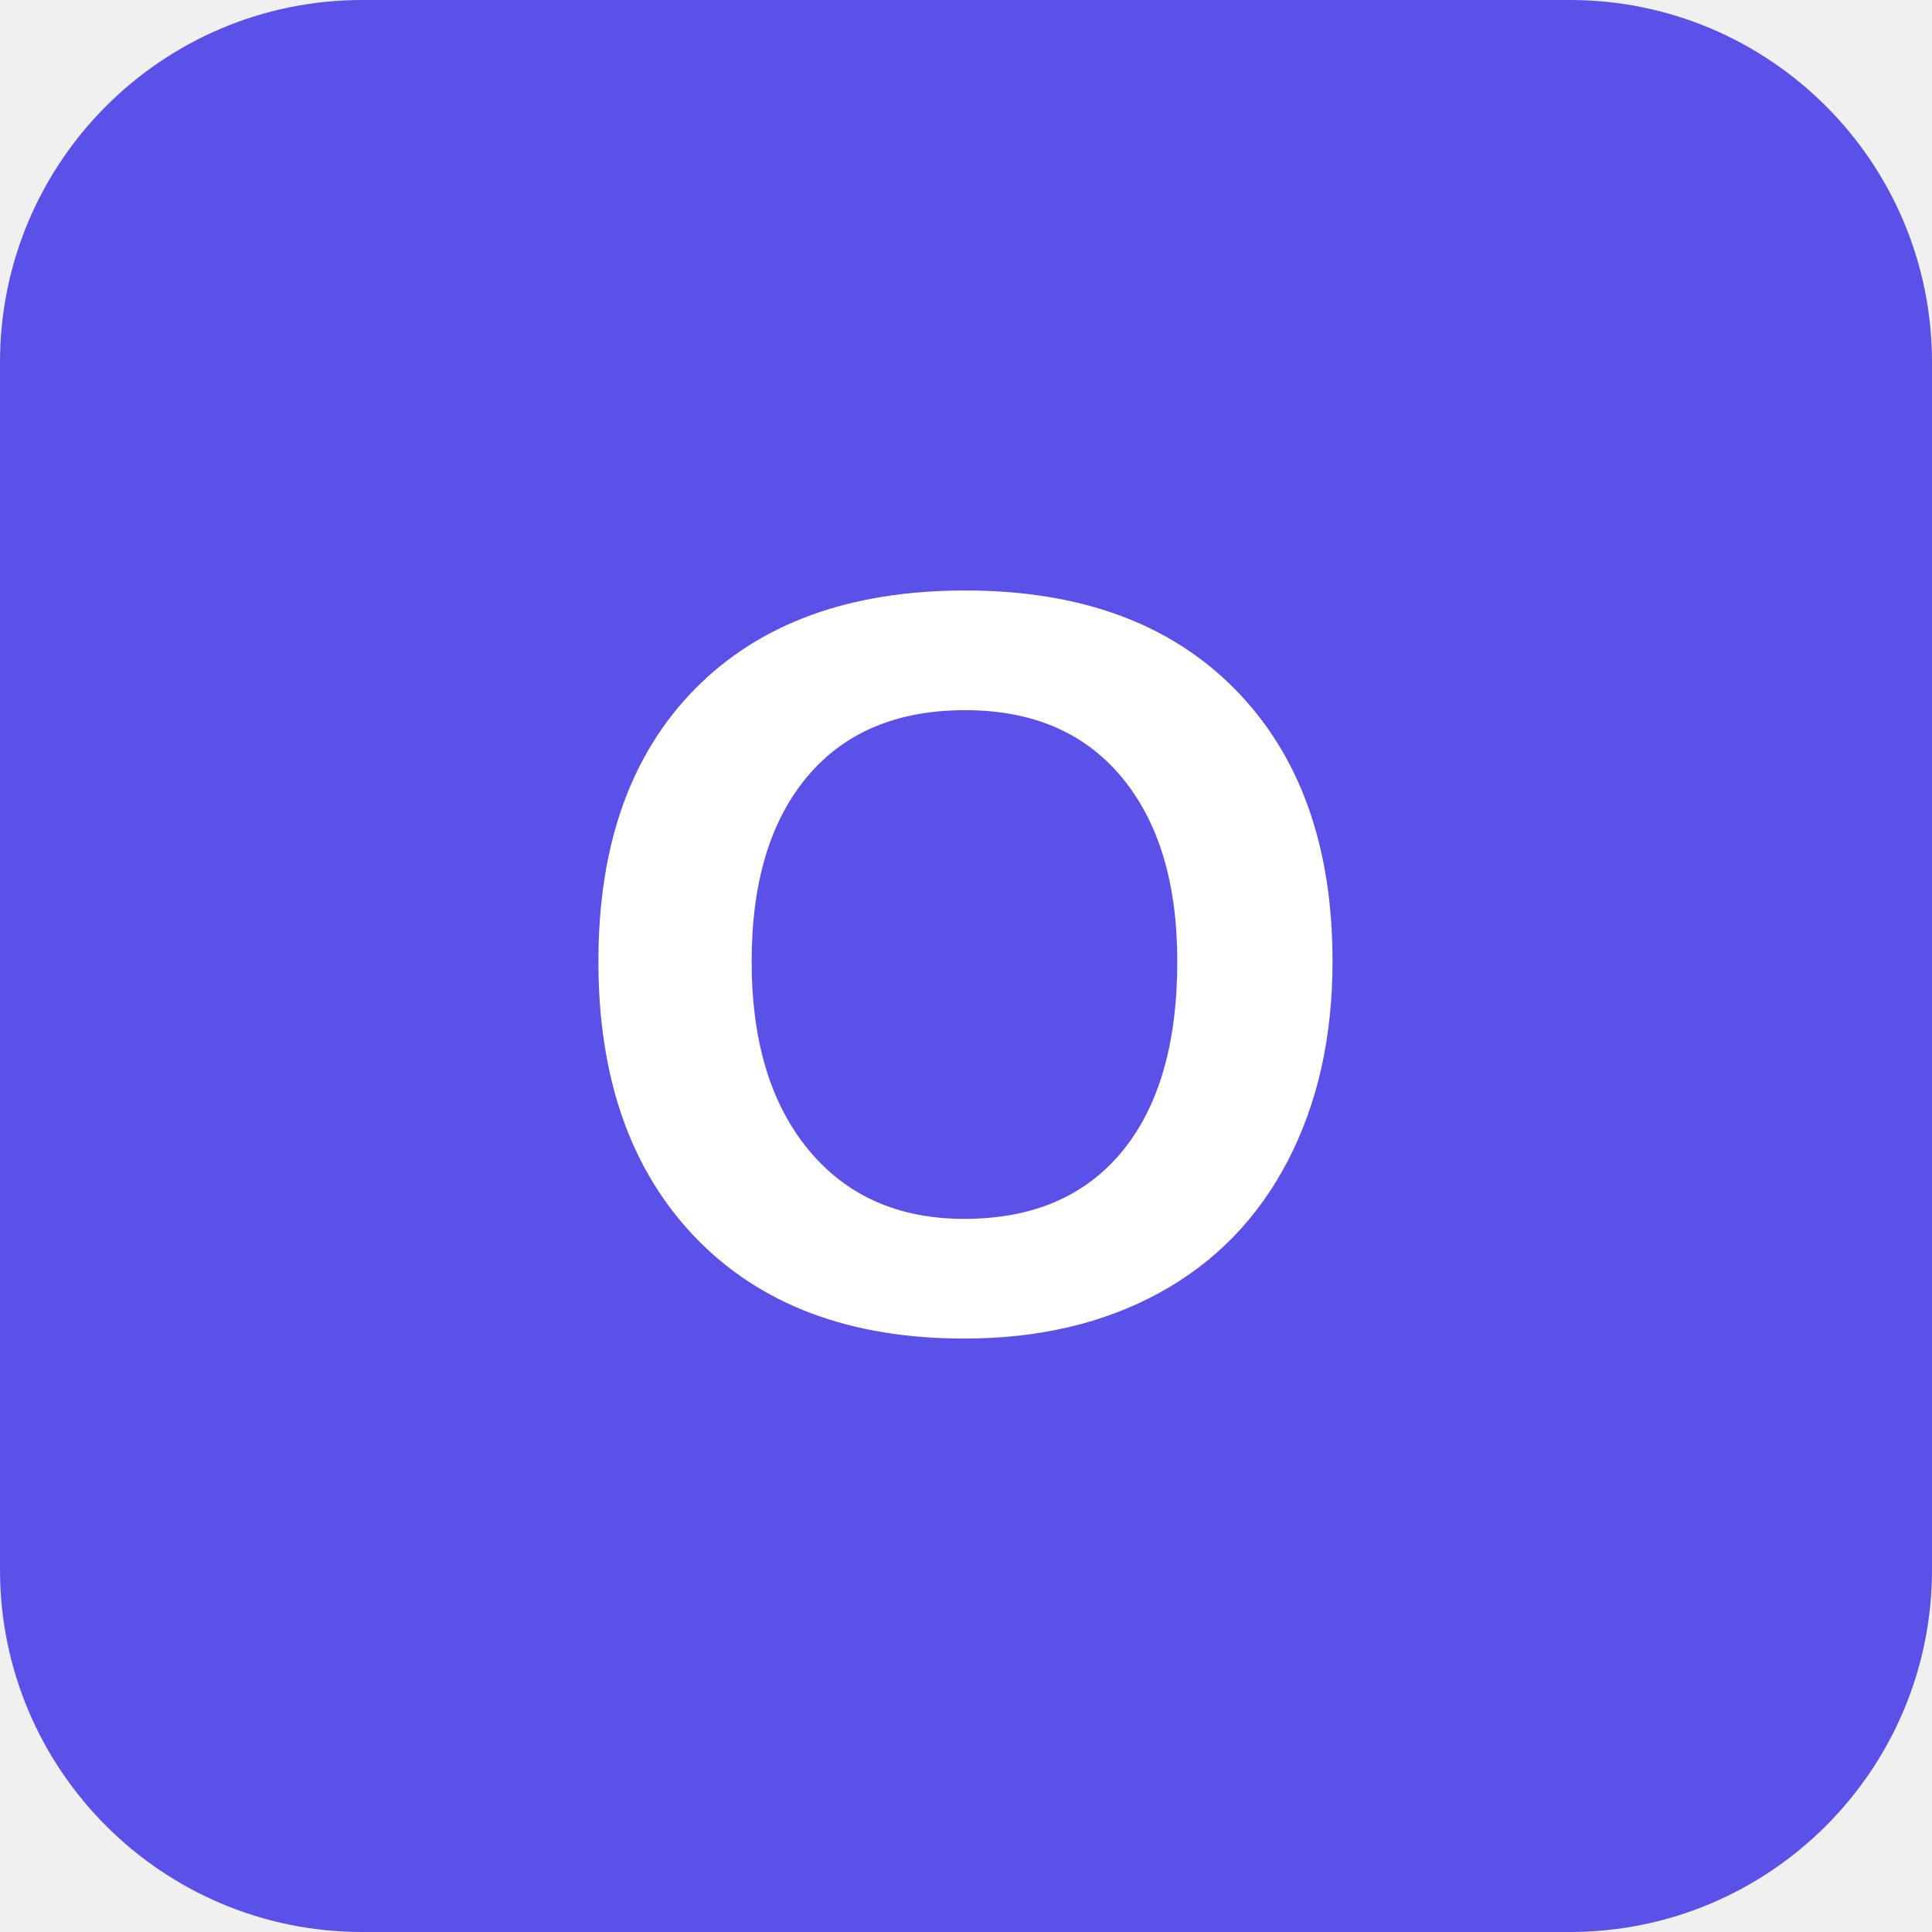
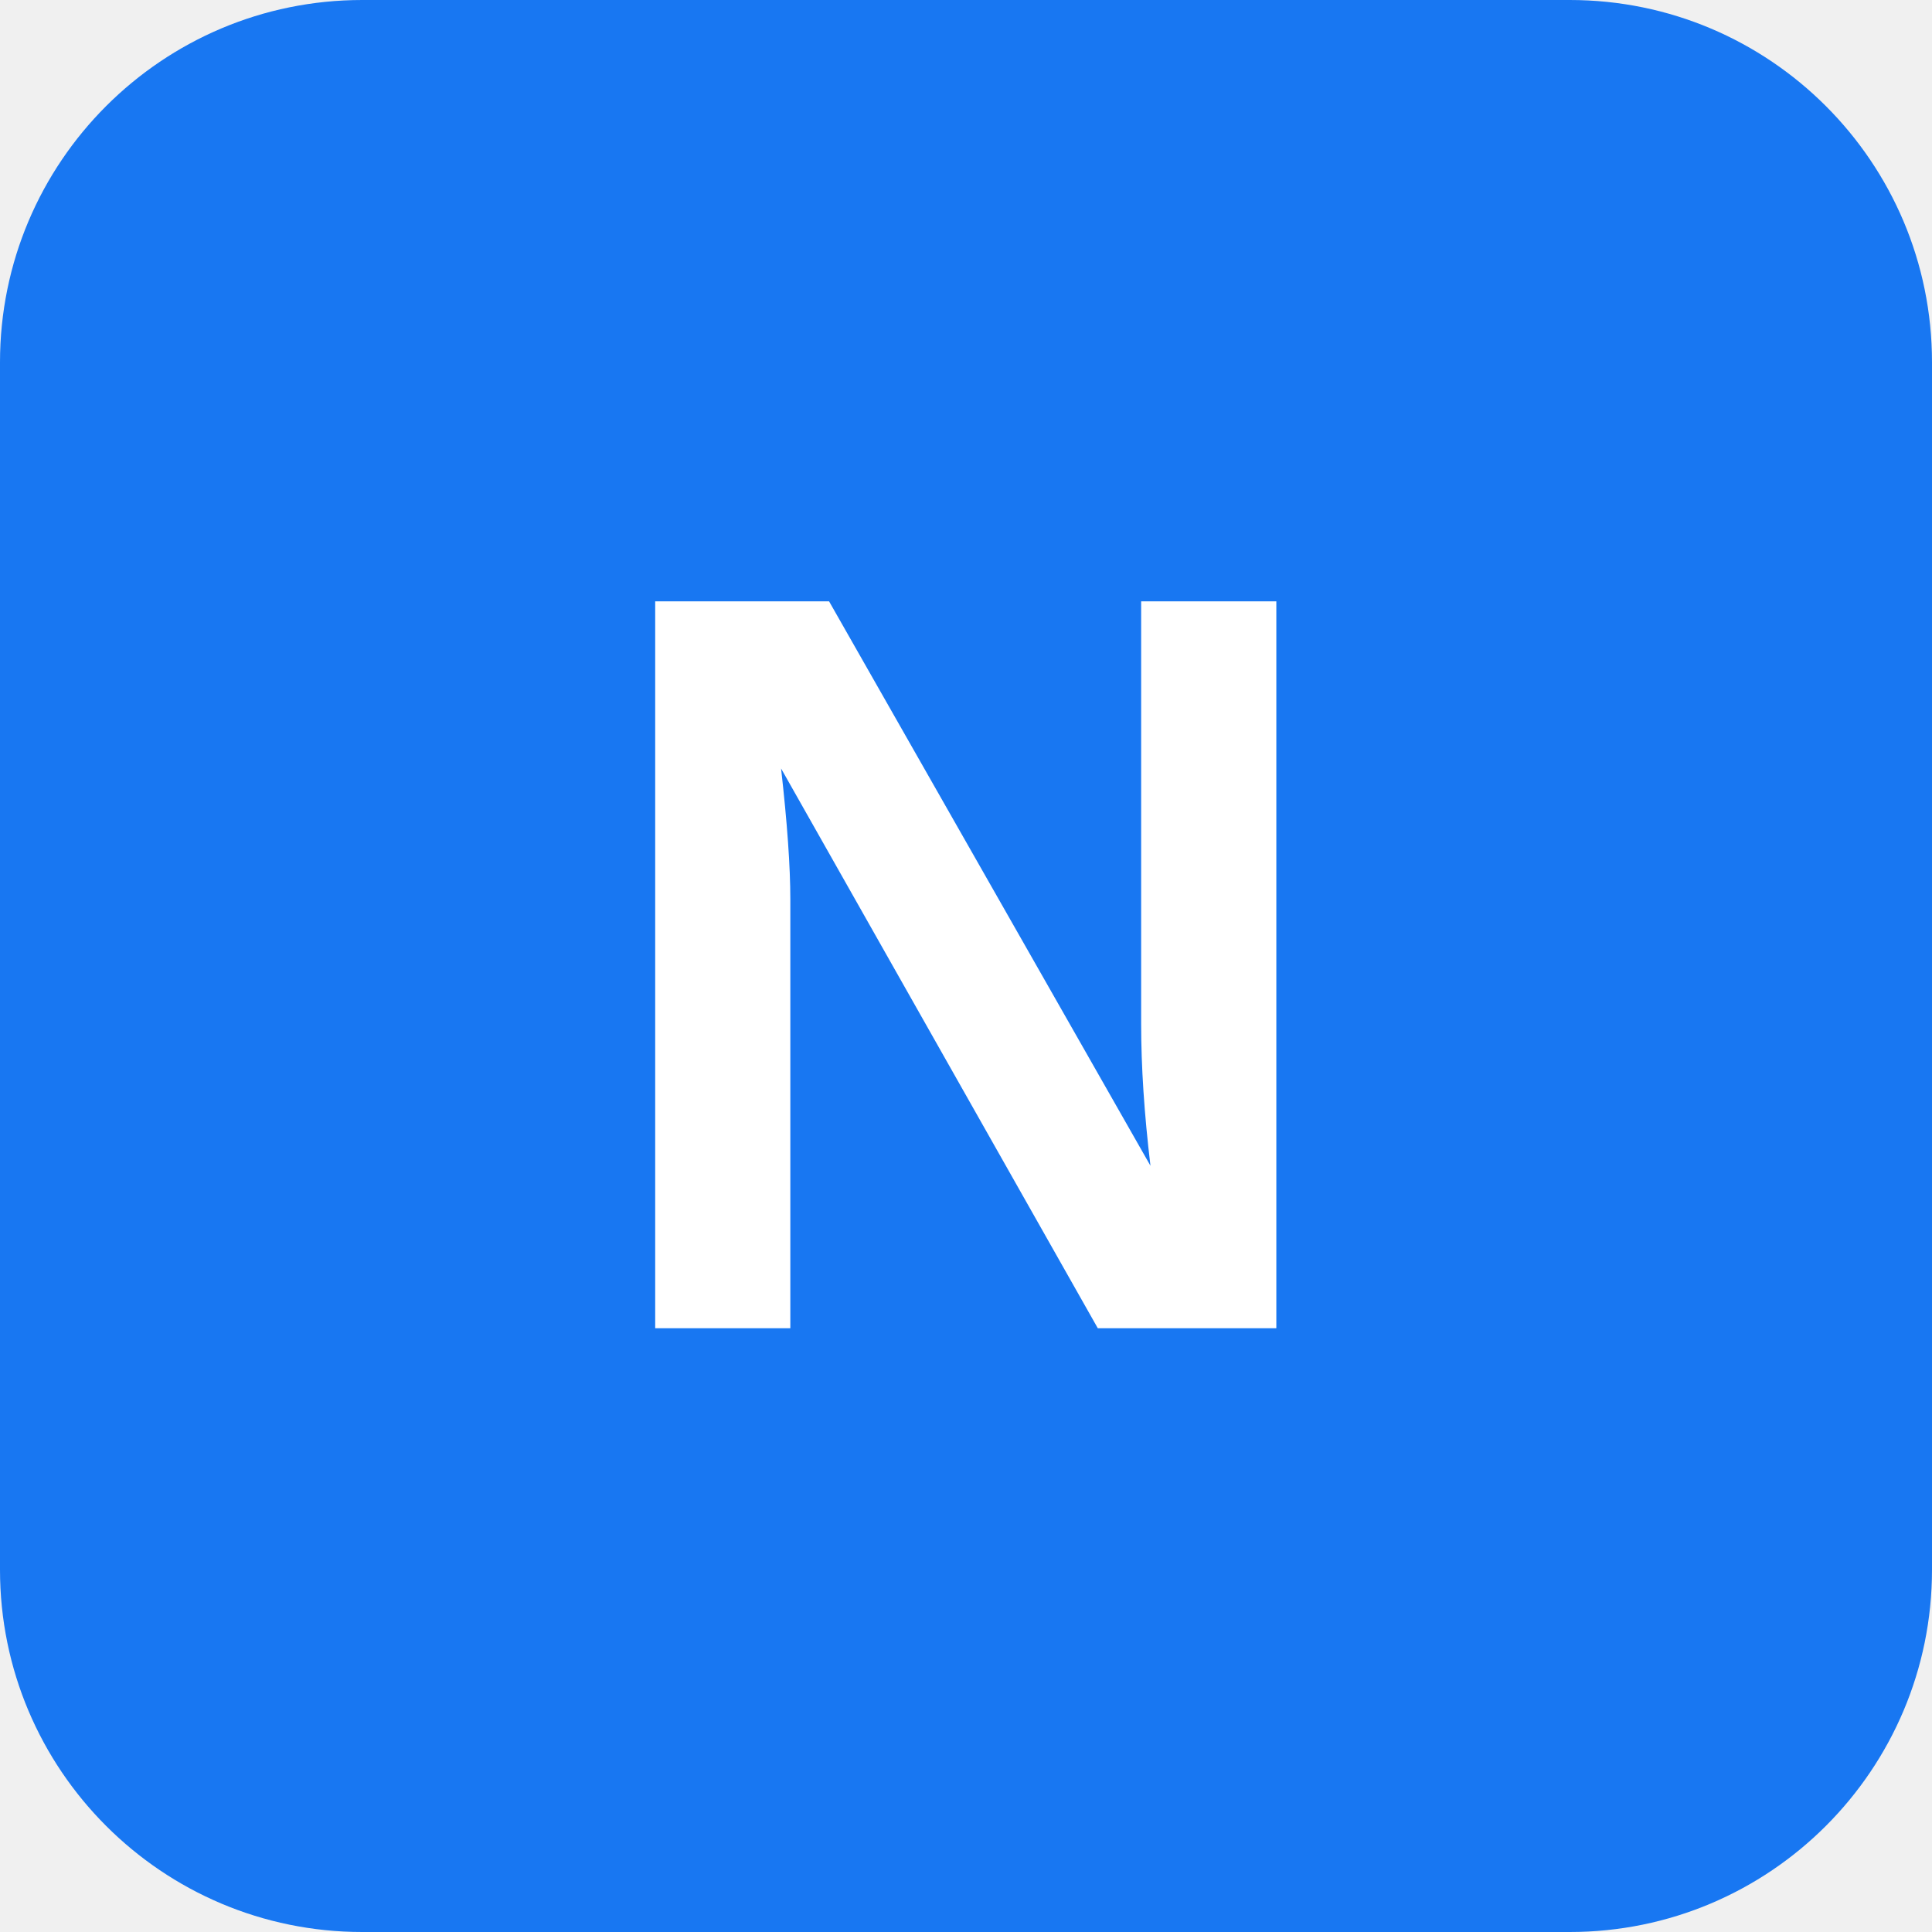
- <svg xmlns="http://www.w3.org/2000/svg" viewBox="0 0 512 512" width="512" height="512" role="img" aria-label="OpenBook">
-   <rect width="512" height="512" rx="96" fill="#5b51e8" />
-   <text x="256" y="352" font-size="280" fill="#ffffff" text-anchor="middle" font-family="Arial, Helvetica, sans-serif" font-weight="800">O</text>
+ <svg xmlns="http://www.w3.org/2000/svg" viewBox="0 0 512 512" width="512" height="512" role="img" aria-label="Nexora">
+   <rect width="512" height="512" rx="96" fill="#1877f2" />
+   <text x="256" y="352" font-size="280" fill="#ffffff" text-anchor="middle" font-family="Arial, Helvetica, sans-serif" font-weight="800">N</text>
</svg>
